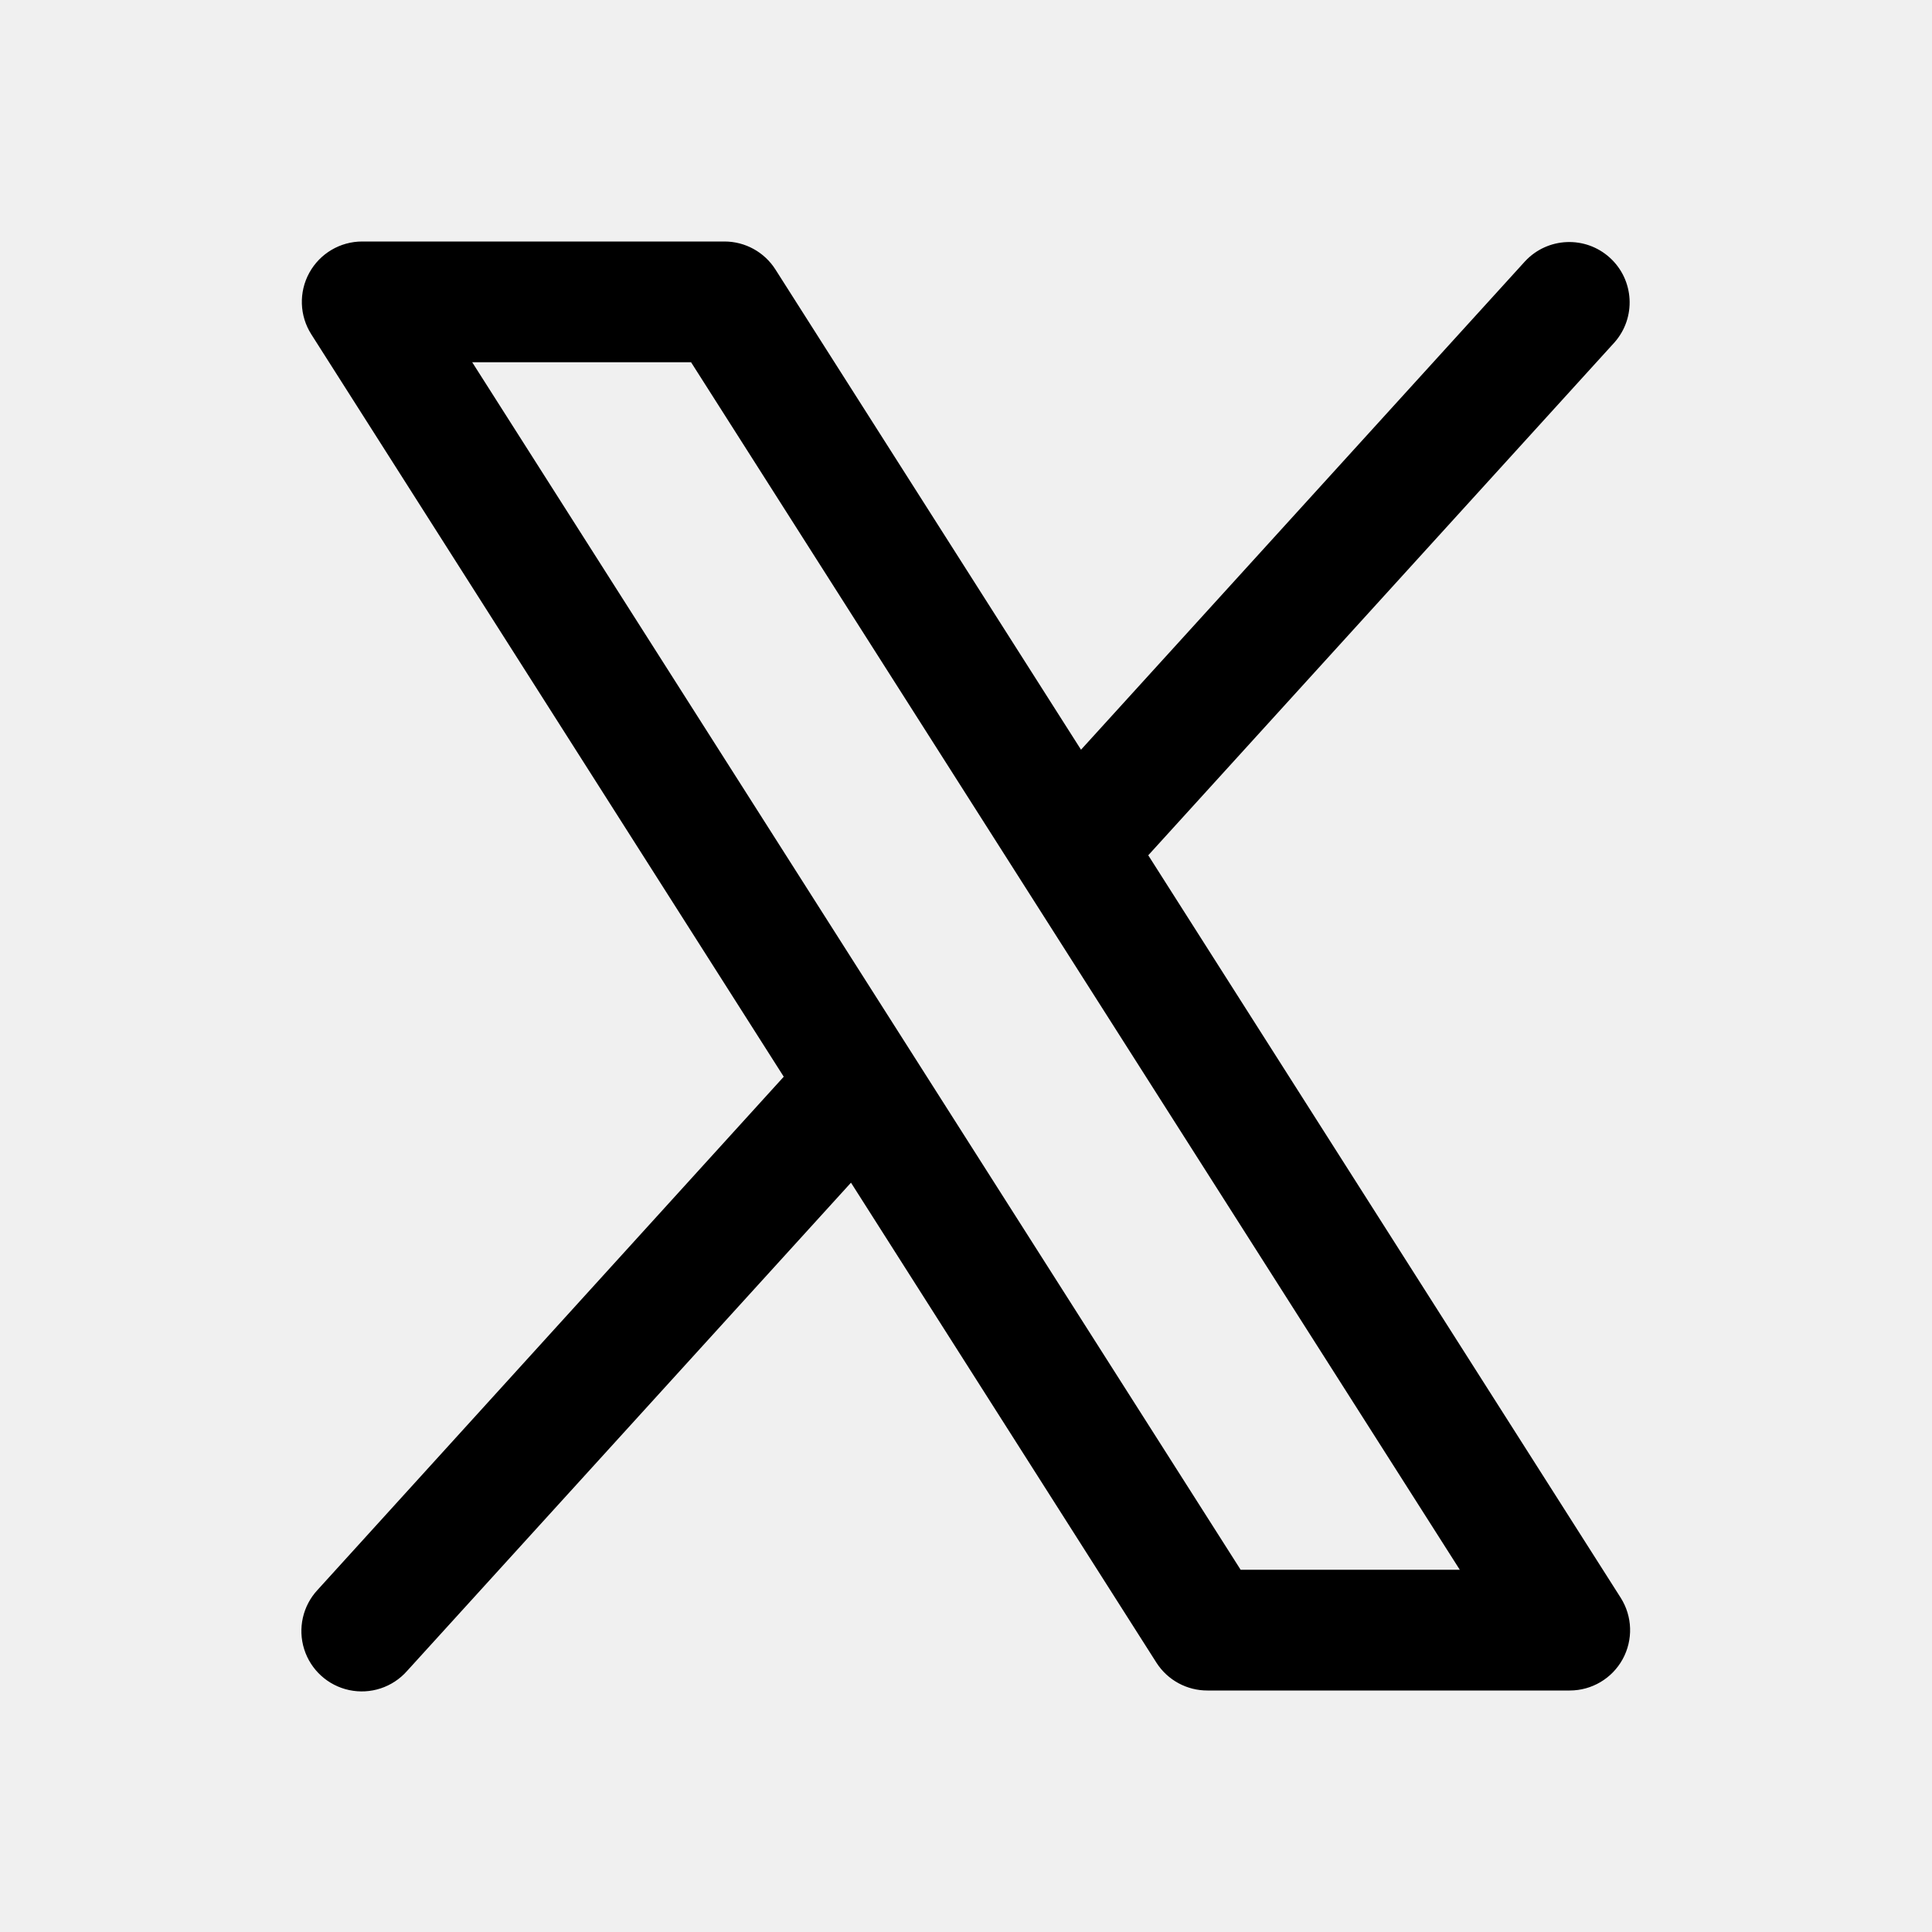
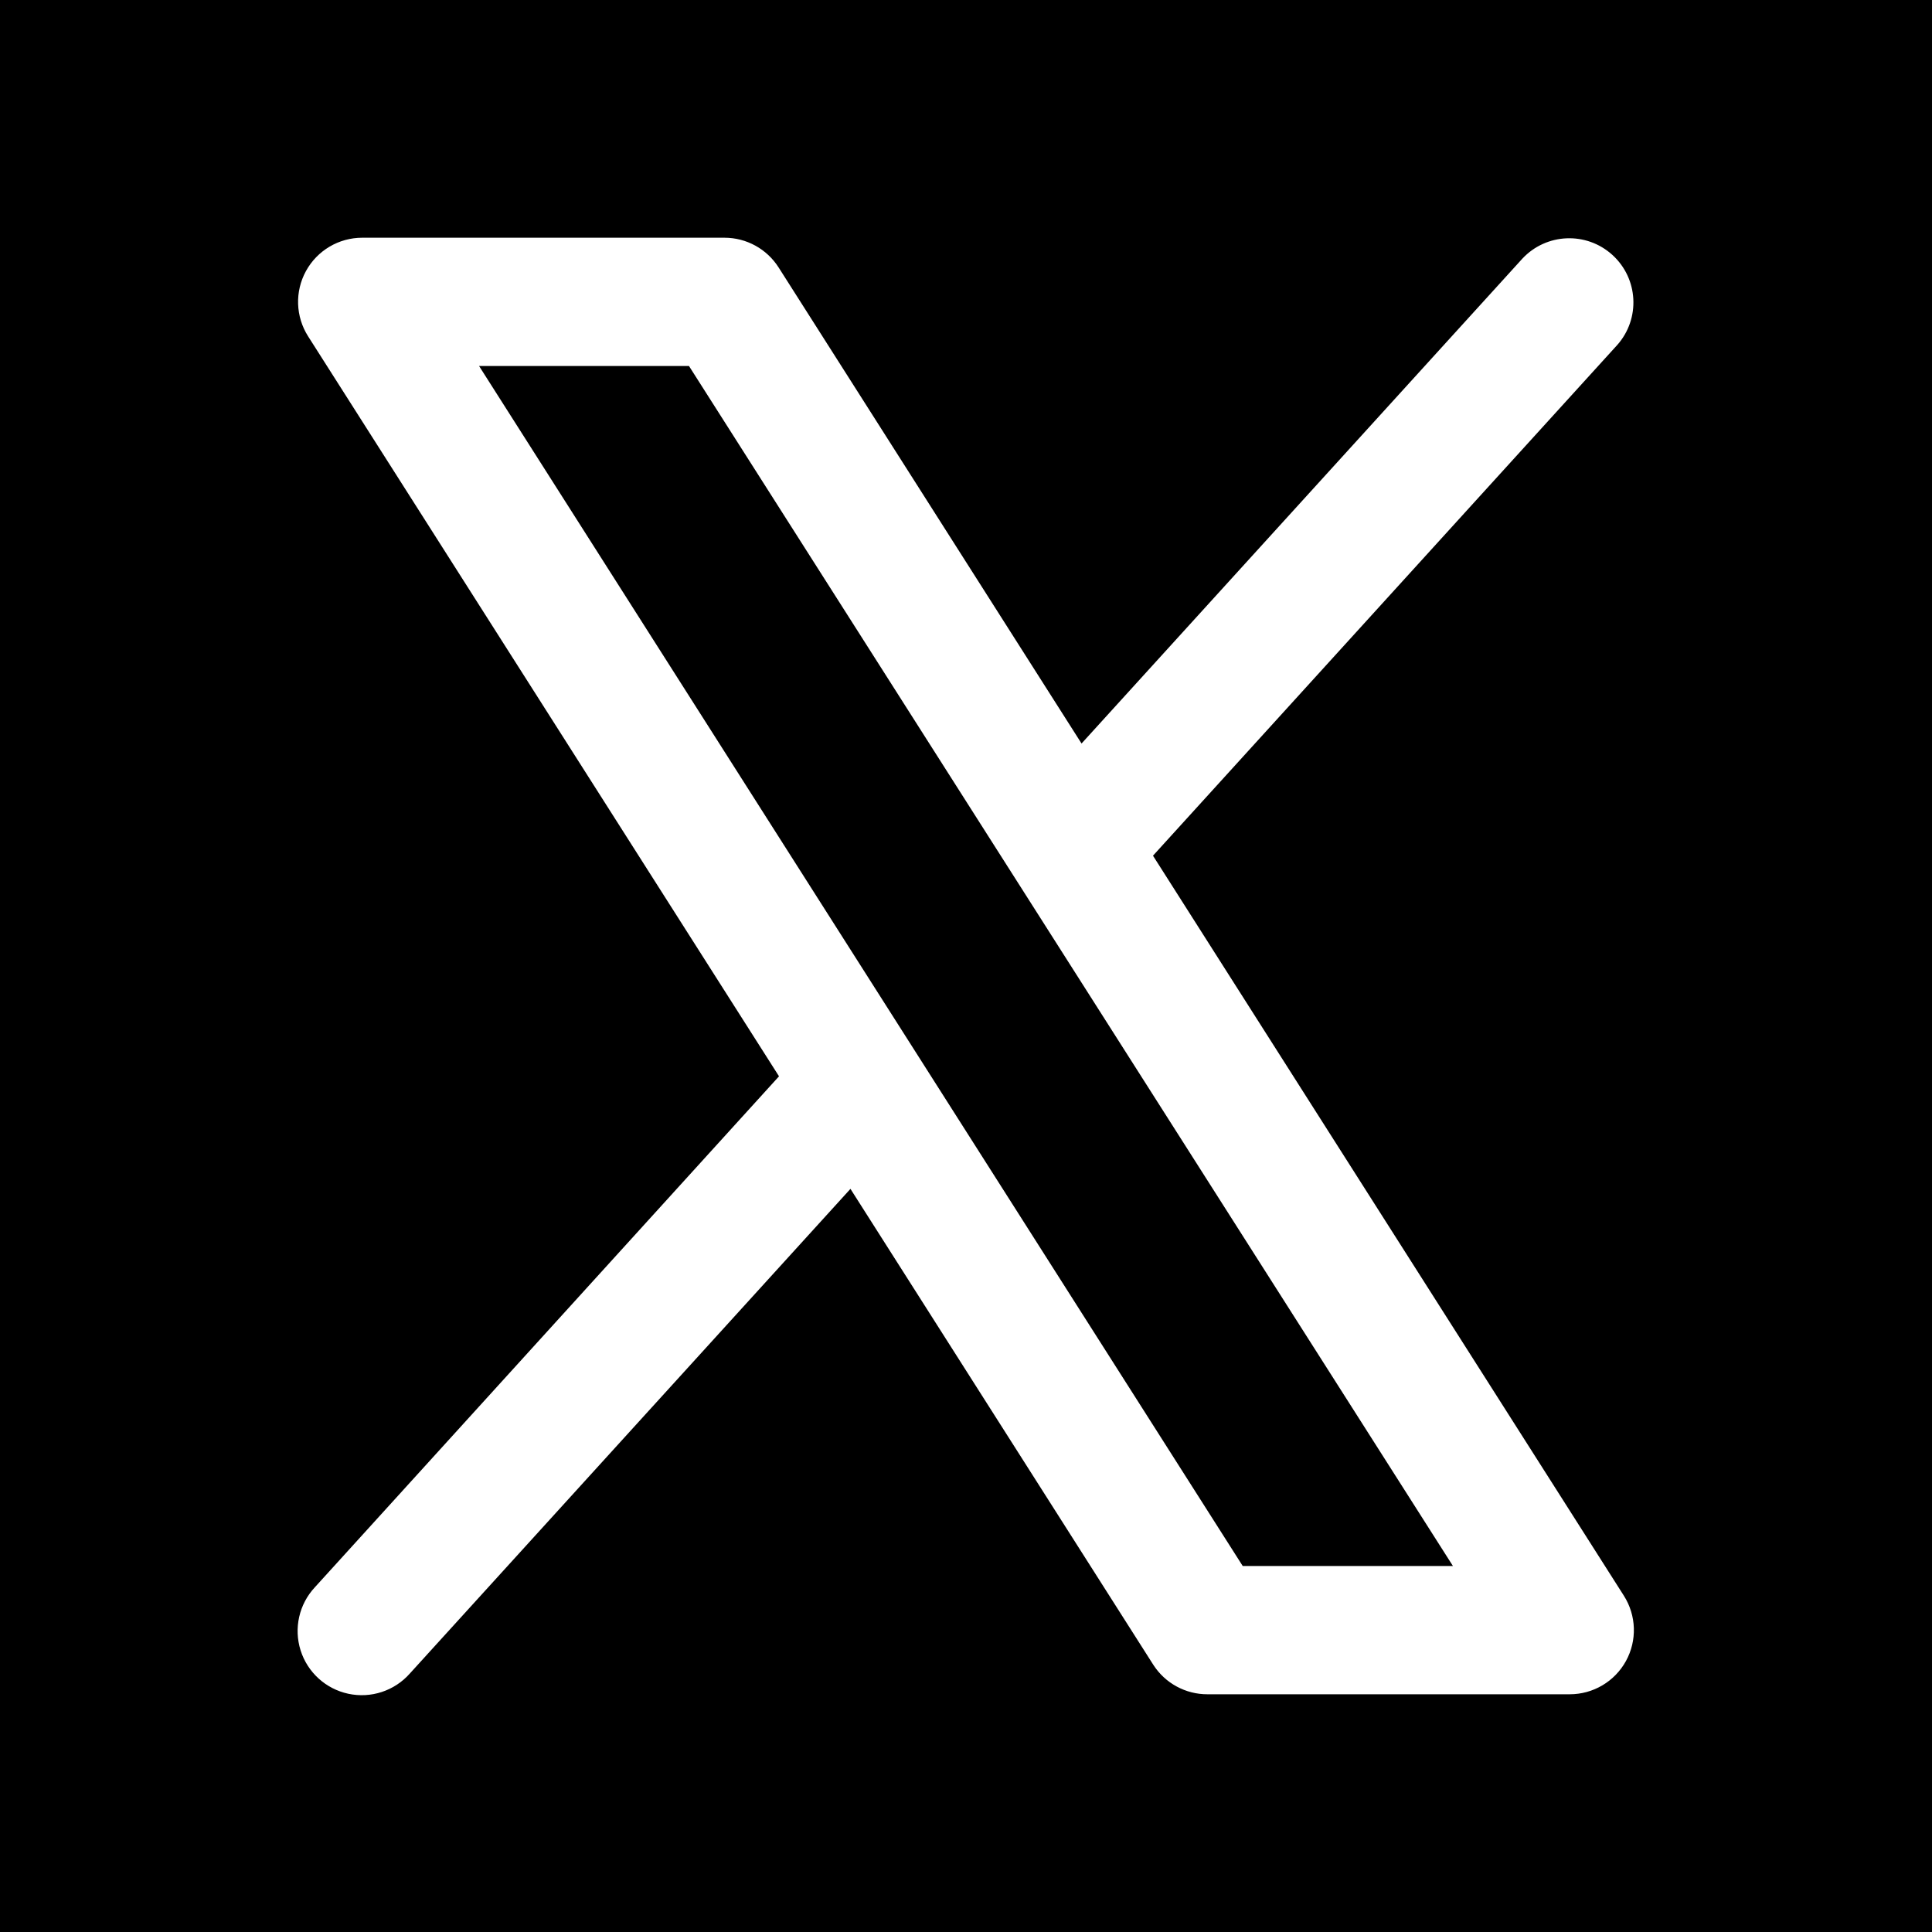
<svg xmlns="http://www.w3.org/2000/svg" height="32" viewBox="0 0 256 256" width="32">
-   <path d="m214.75 211.71-62.6-98.38 61.77-67.95a8 8 0 0 0 -11.84-10.76l-58.84 64.72-40.49-63.63a8 8 0 0 0 -6.75-3.71h-48a8 8 0 0 0 -6.75 12.3l62.6 98.37-61.77 68a8 8 0 1 0 11.84 10.76l58.84-64.72 40.49 63.63a8 8 0 0 0 6.75 3.66h48a8 8 0 0 0 6.75-12.29zm-50.36-3.71-101.82-160h29l101.86 160z" />
+   <path d="m0 0h256v256h-256z" />
+   <path d="m214.75 211.71-62.6-98.38 61.77-67.95a8 8 0 0 0 -11.84-10.76l-58.84 64.72-40.49-63.63a8 8 0 0 0 -6.75-3.71h-48a8 8 0 0 0 -6.75 12.3l62.6 98.37-61.77 68a8 8 0 1 0 11.84 10.76l58.84-64.72 40.49 63.63a8 8 0 0 0 6.75 3.66h48a8 8 0 0 0 6.75-12.29zm-50.36-3.71-101.82-160h29l101.86 160z" fill="#fff" stroke="#fff" />
</svg>
